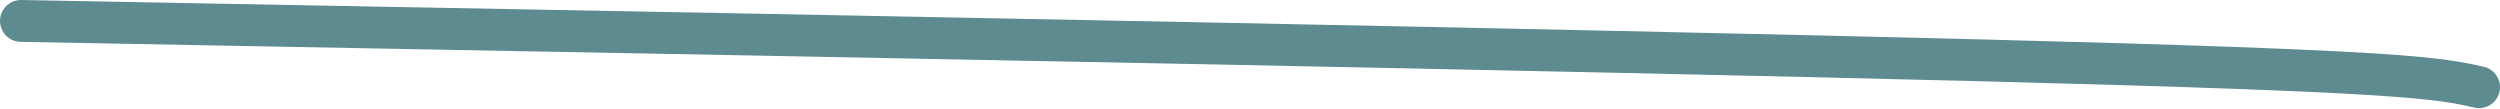
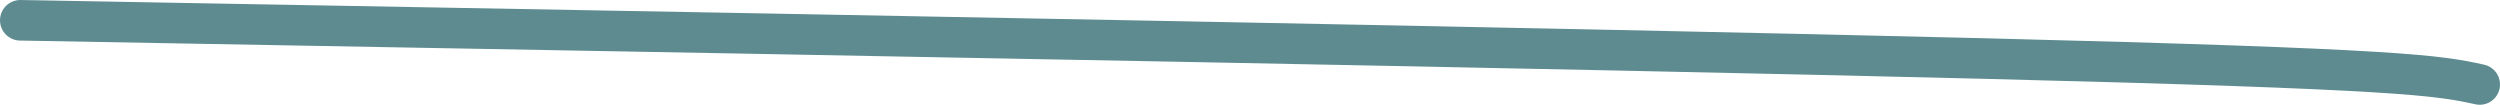
- <svg xmlns="http://www.w3.org/2000/svg" preserveAspectRatio="none" overflow="visible" style="display: block;" width="298.623" height="12.914" viewBox="0 0 298.623 12.914" fill="none">
-   <path id="Vector 54" d="M2.5 2.5C2.53 2.5 2.561 2.5 48.77 3.36C94.979 4.219 187.366 5.938 237.124 7.219C286.881 8.5 291.21 9.291 296.123 10.413" stroke="#5D8B8F" stroke-width="5" stroke-linecap="round" stroke-linejoin="round" />
+ <svg xmlns="http://www.w3.org/2000/svg" preserveAspectRatio="none" overflow="visible" style="display: block;" width="308.175" height="12.914" viewBox="0 0 308.175 12.914" fill="none">
+   <path id="Vector 54" d="M2.5 2.5C2.531 2.5 2.563 2.5 50.275 3.36C97.987 4.219 193.38 5.938 244.756 7.219C296.132 8.5 300.601 9.291 305.674 10.413" stroke="#5D8B8F" stroke-width="5" stroke-linecap="round" stroke-linejoin="round" />
</svg>
